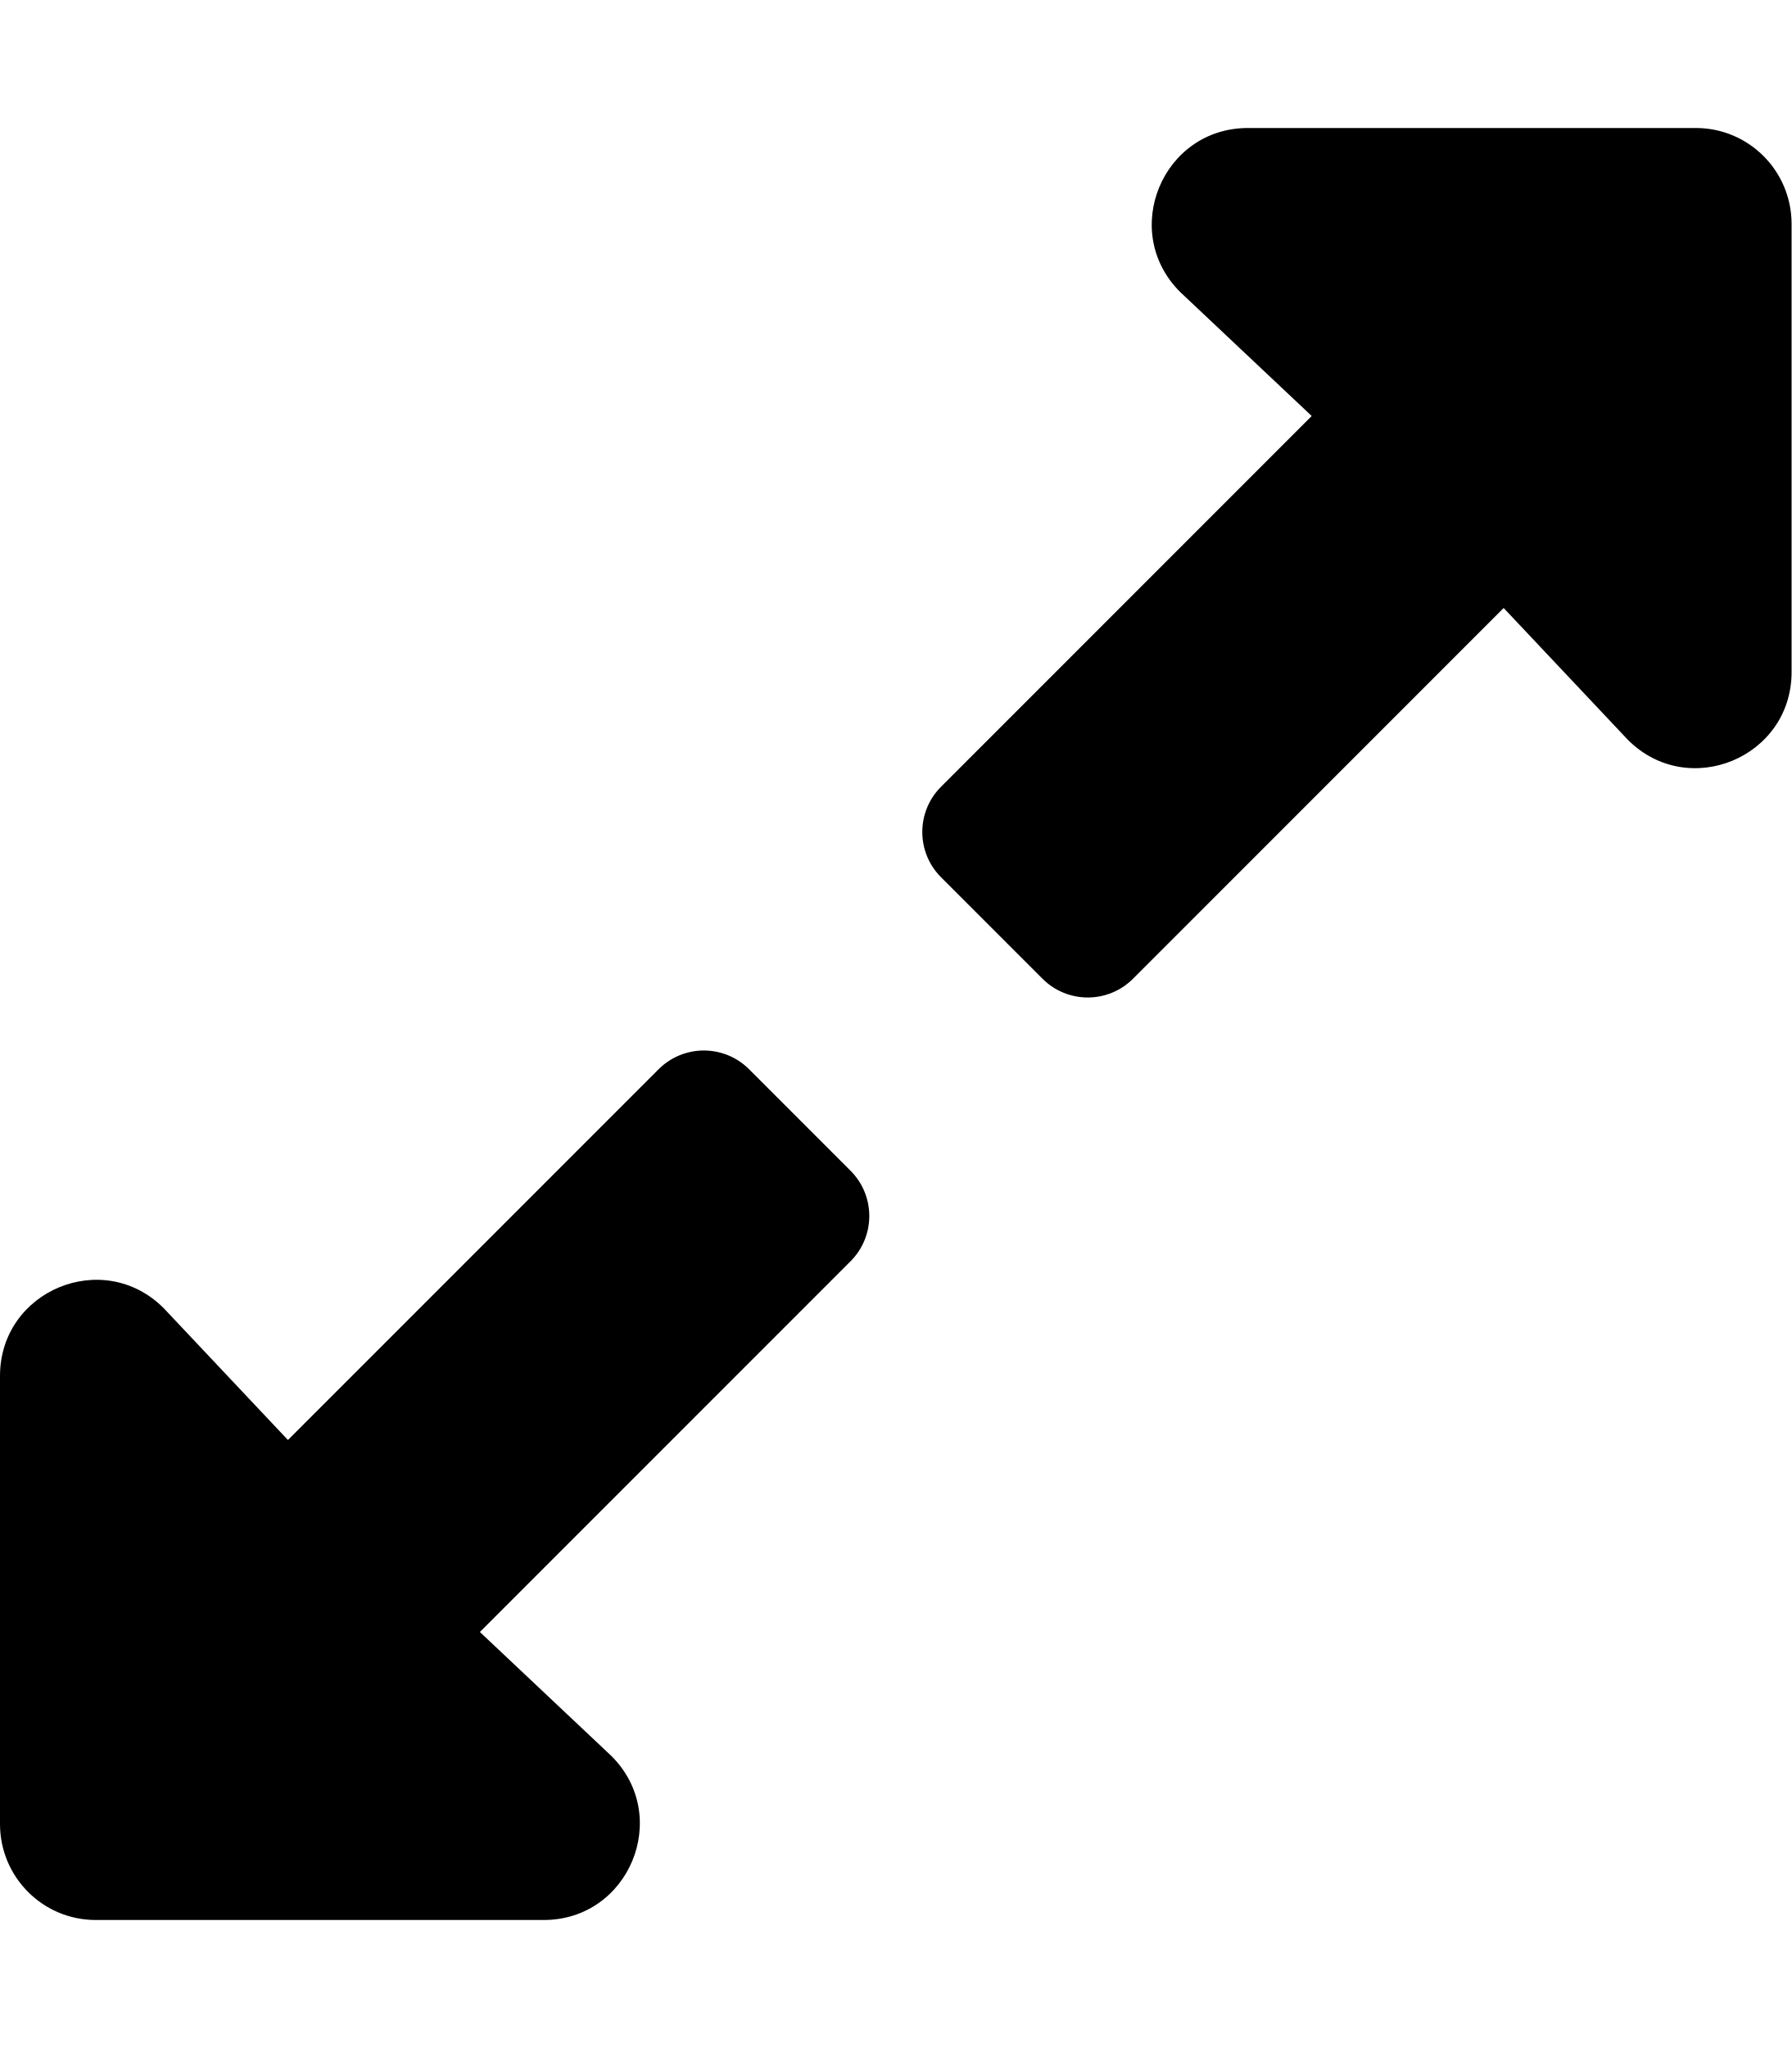
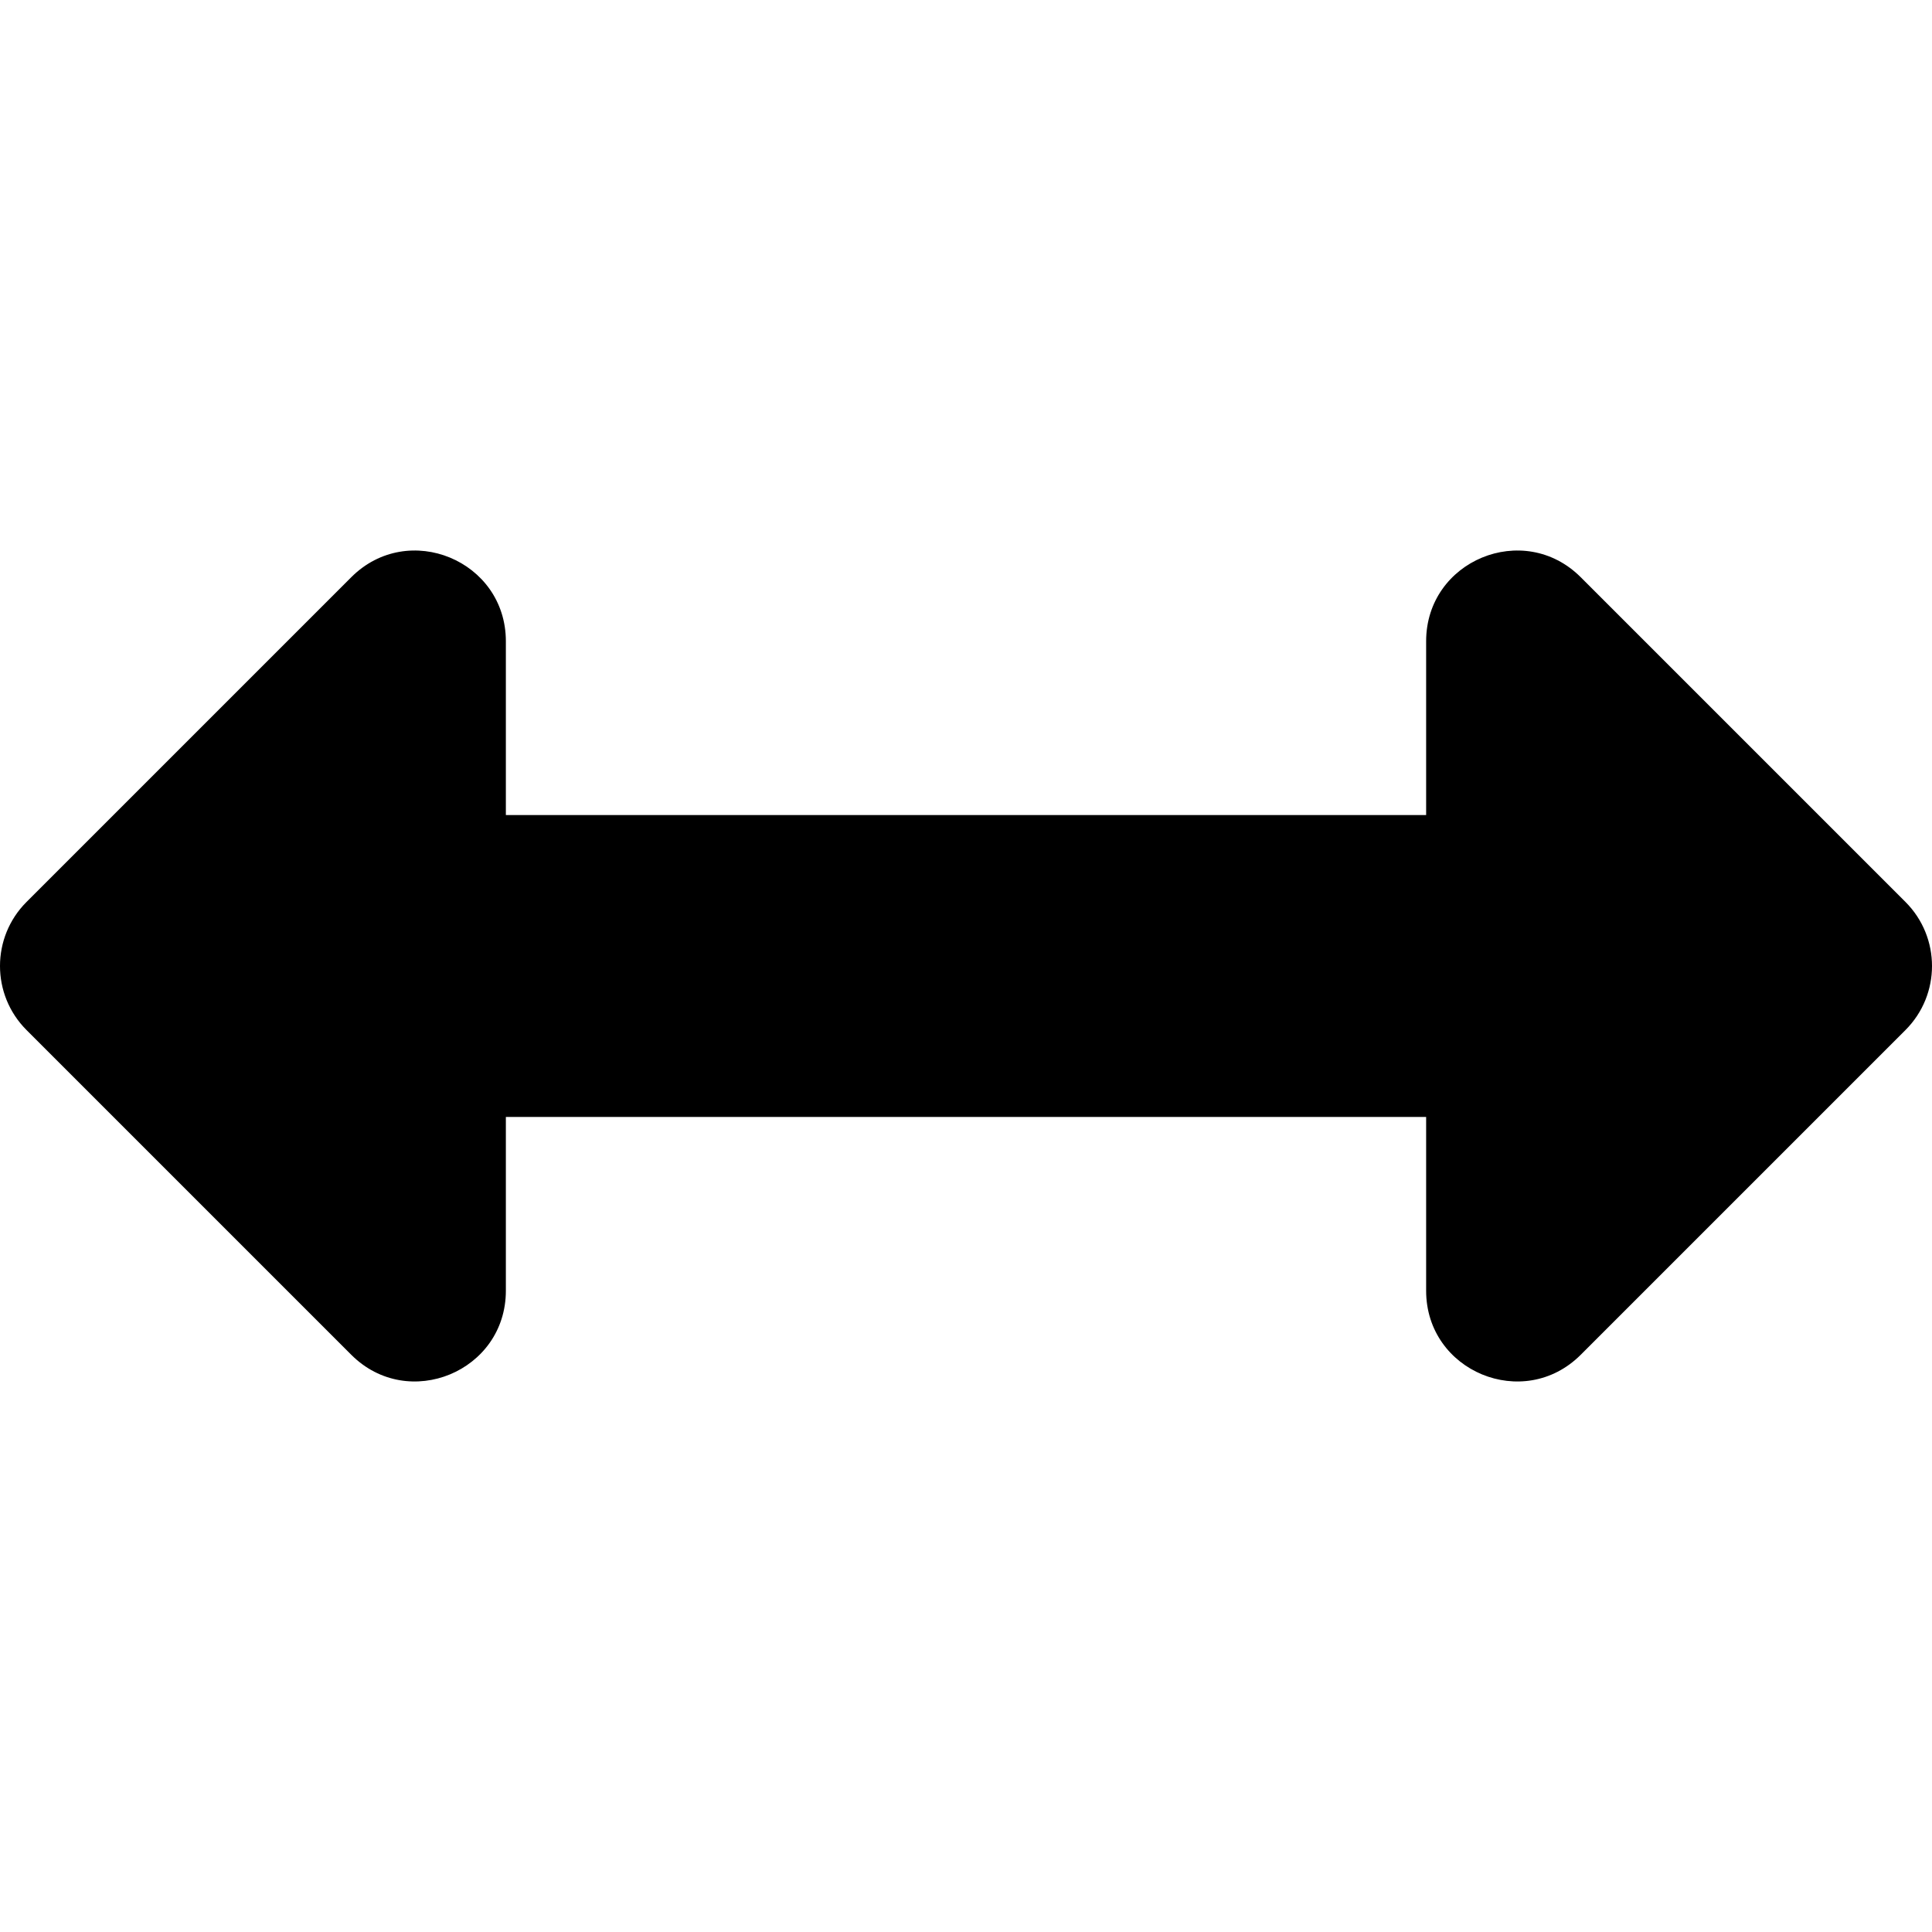
- <svg xmlns="http://www.w3.org/2000/svg" aria-hidden="true" focusable="false" data-prefix="fas" data-icon="expand-alt" role="img" viewBox="0 0 448 512">
-   <path d="M212.686 315.314L120 408l32.922 31.029c15.12 15.12 4.412 40.971-16.97 40.971h-112C10.697 480 0 469.255 0 456V344c0-21.382 25.803-32.09 40.922-16.971L72 360l92.686-92.686c6.248-6.248 16.379-6.248 22.627 0l25.373 25.373c6.249 6.248 6.249 16.378 0 22.627zm22.628-118.628L328 104l-32.922-31.029C279.958 57.851 290.666 32 312.048 32h112C437.303 32 448 42.745 448 56v112c0 21.382-25.803 32.09-40.922 16.971L376 152l-92.686 92.686c-6.248 6.248-16.379 6.248-22.627 0l-25.373-25.373c-6.249-6.248-6.249-16.378 0-22.627z" />
+ <svg xmlns="http://www.w3.org/2000/svg" aria-hidden="true" focusable="false" data-prefix="fas" data-icon="arrows-alt-h" role="img" viewBox="0 0 512 512">
+   <path d="M377.941 169.941V216H134.059v-46.059c0-21.382-25.851-32.09-40.971-16.971L7.029 239.029c-9.373 9.373-9.373 24.568 0 33.941l86.059 86.059c15.119 15.119 40.971 4.411 40.971-16.971V296h243.882v46.059c0 21.382 25.851 32.09 40.971 16.971l86.059-86.059c9.373-9.373 9.373-24.568 0-33.941l-86.059-86.059c-15.119-15.12-40.971-4.412-40.971 16.97z" />
</svg>
